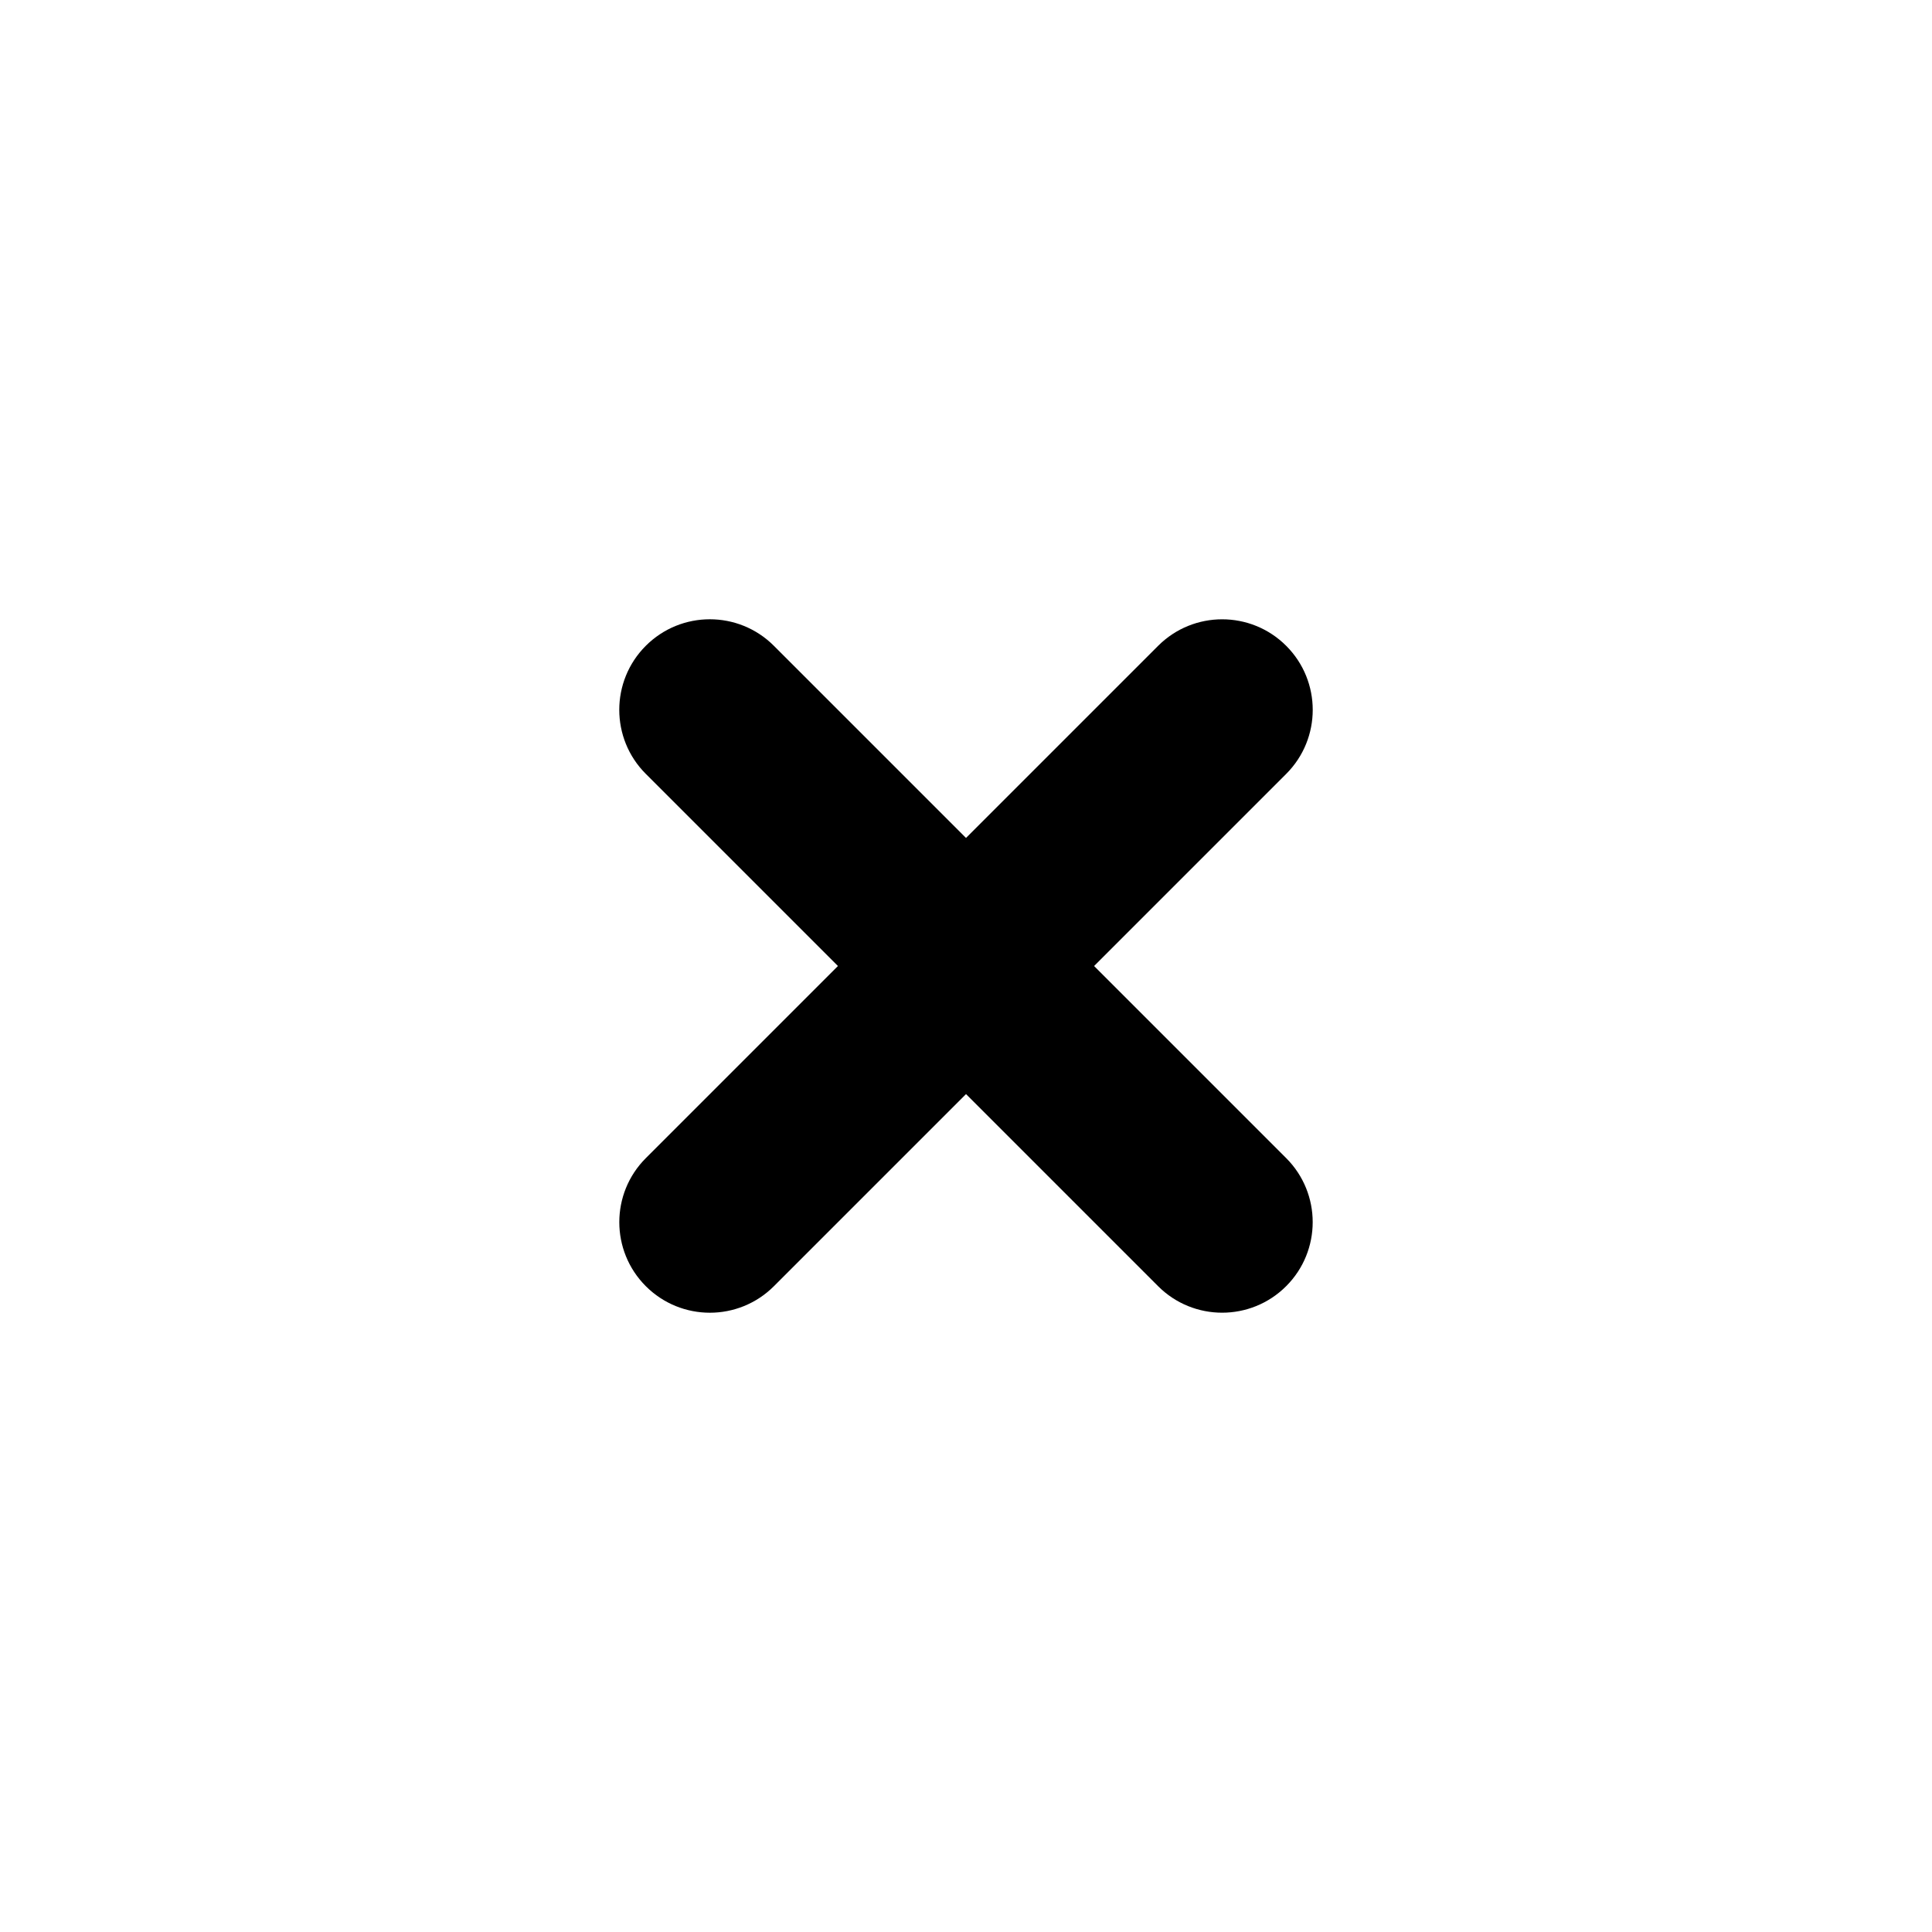
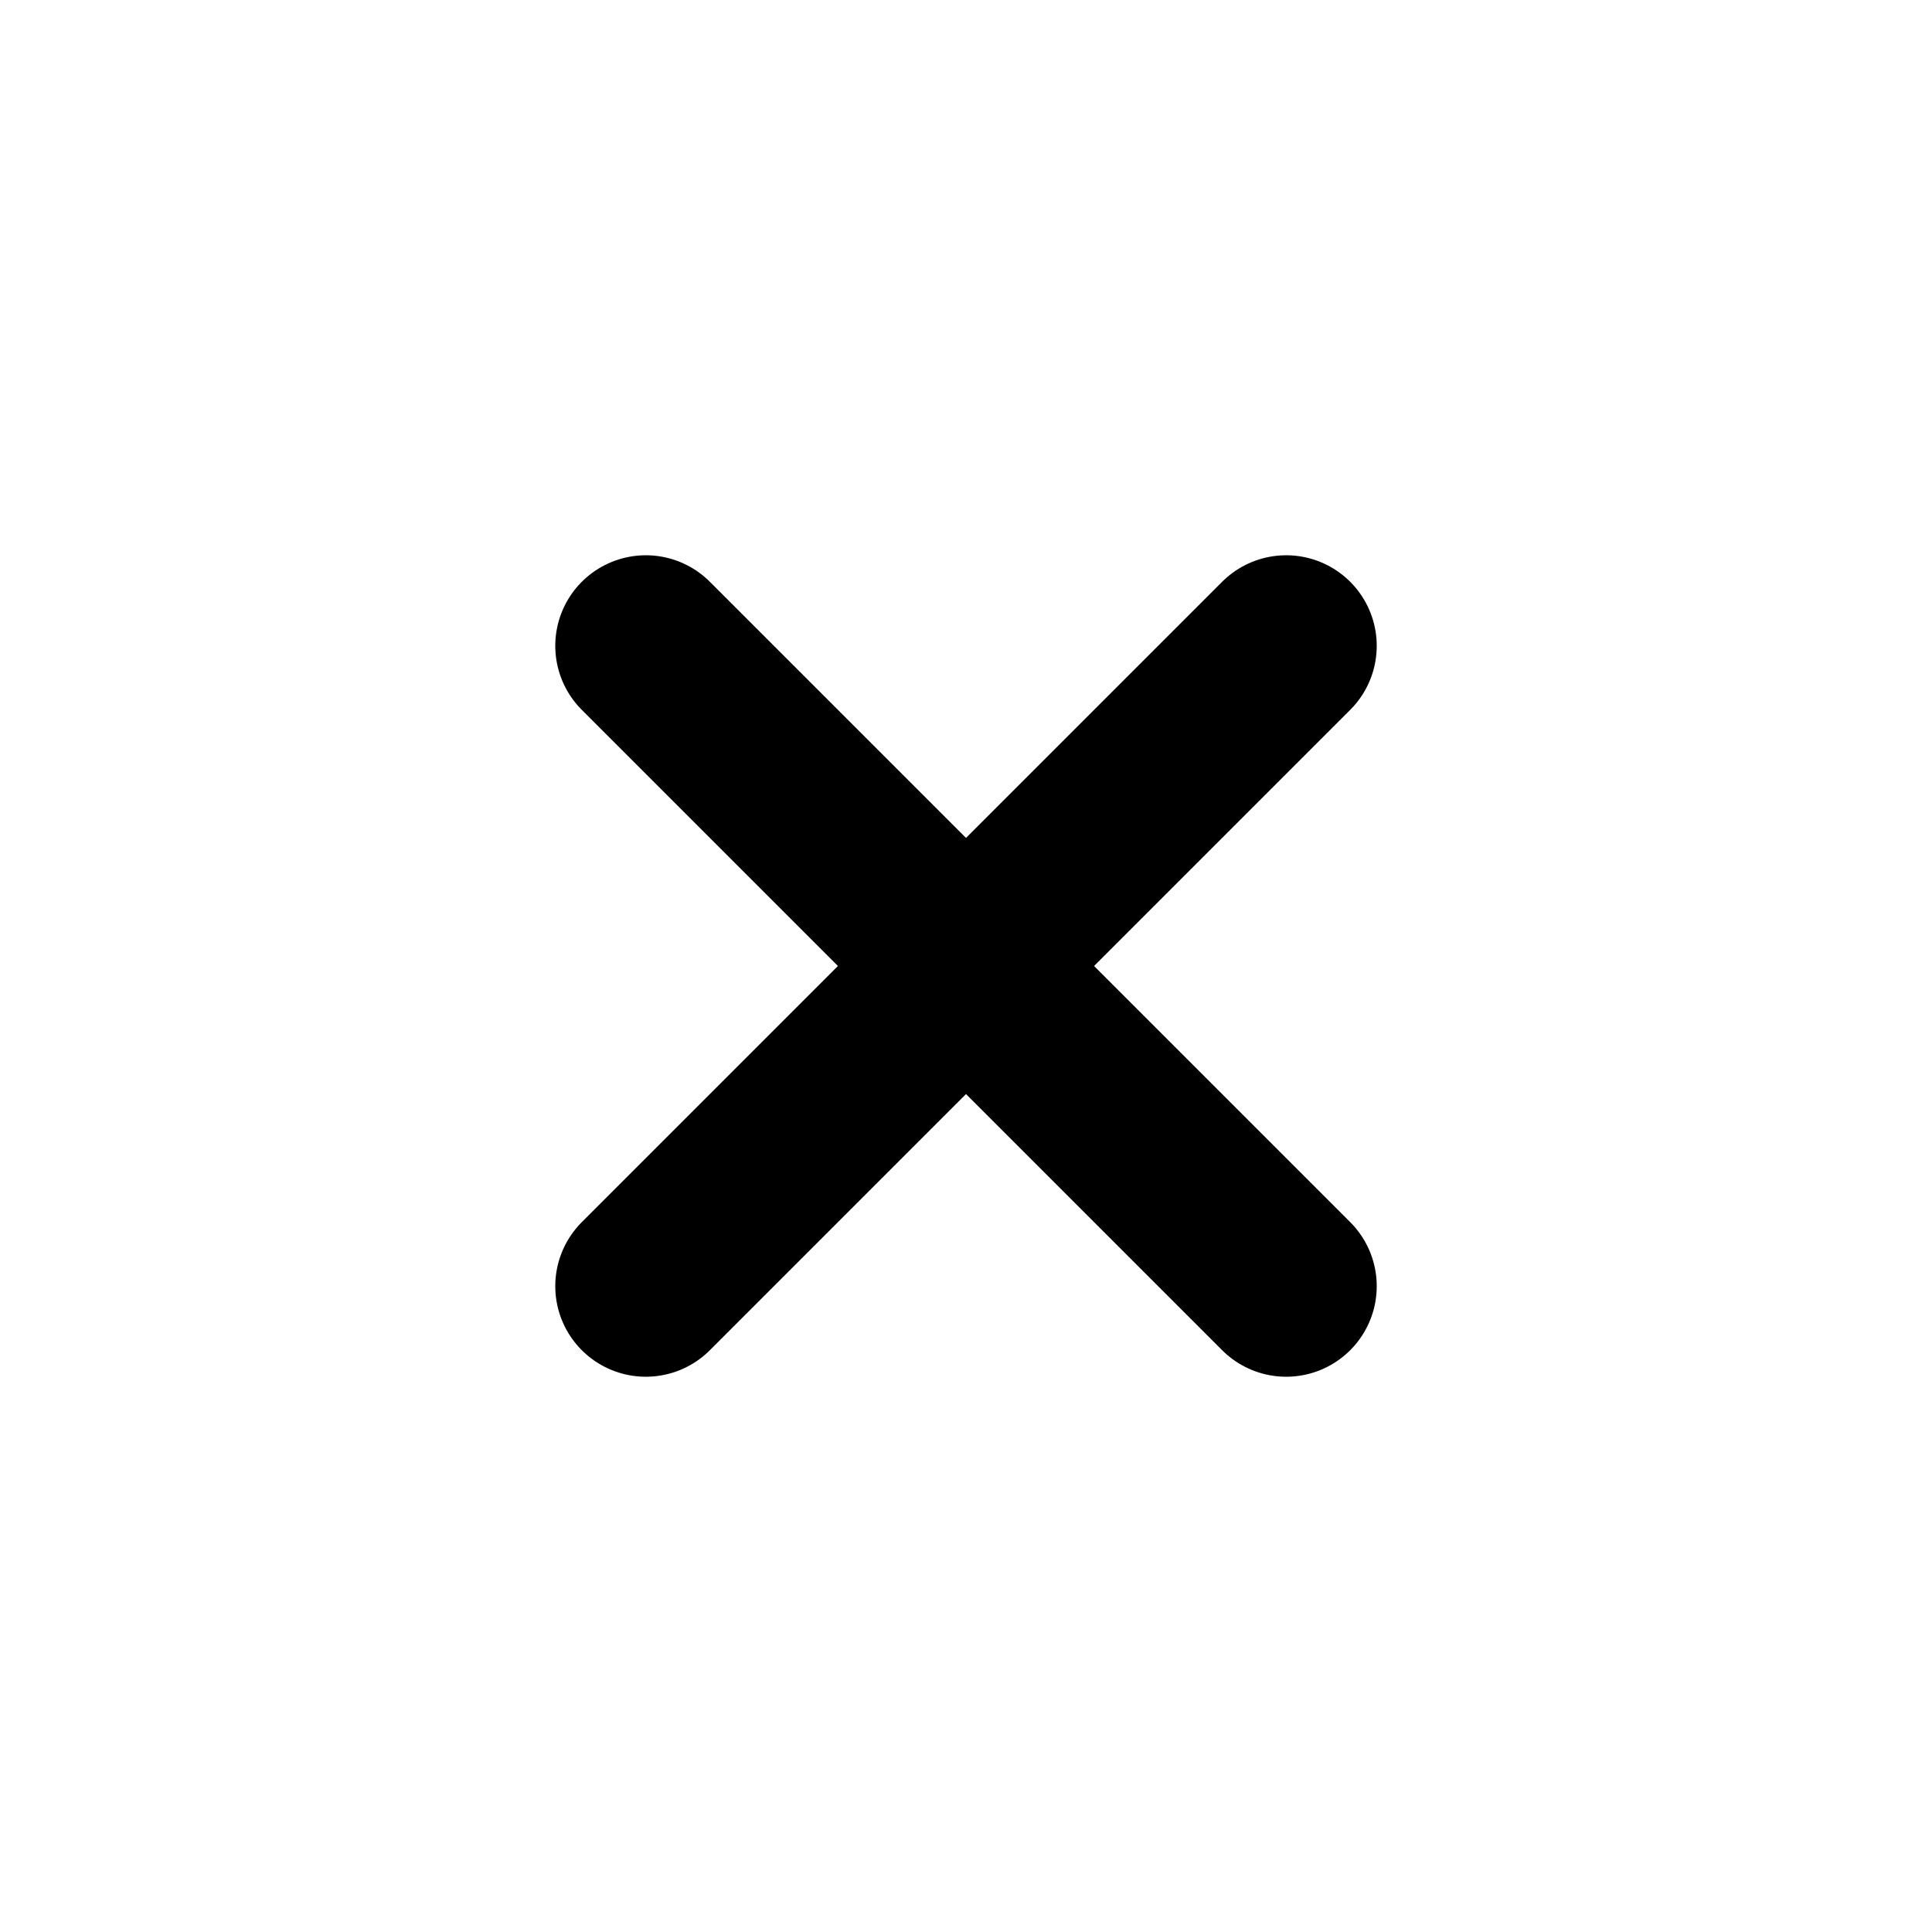
<svg xmlns="http://www.w3.org/2000/svg" width="32" height="32" viewBox="0 0 32 32" fill="none">
-   <rect x="9.636" y="11.757" width="3" height="15" rx="1.5" transform="rotate(-45 9.63599 11.7574)" fill="currentColor" />
-   <rect x="9.636" y="20.243" width="15" height="3" rx="1.5" transform="rotate(-45 9.63599 20.2426)" fill="currentColor" />
+   <path d="M21.303 10.697L10.697 21.303" stroke="currentColor" stroke-width="3" stroke-linecap="round" />
+   <path d="M10.697 10.697L21.303 21.303" stroke="currentColor" stroke-width="3" stroke-linecap="round" stroke-linejoin="round" />
</svg>
